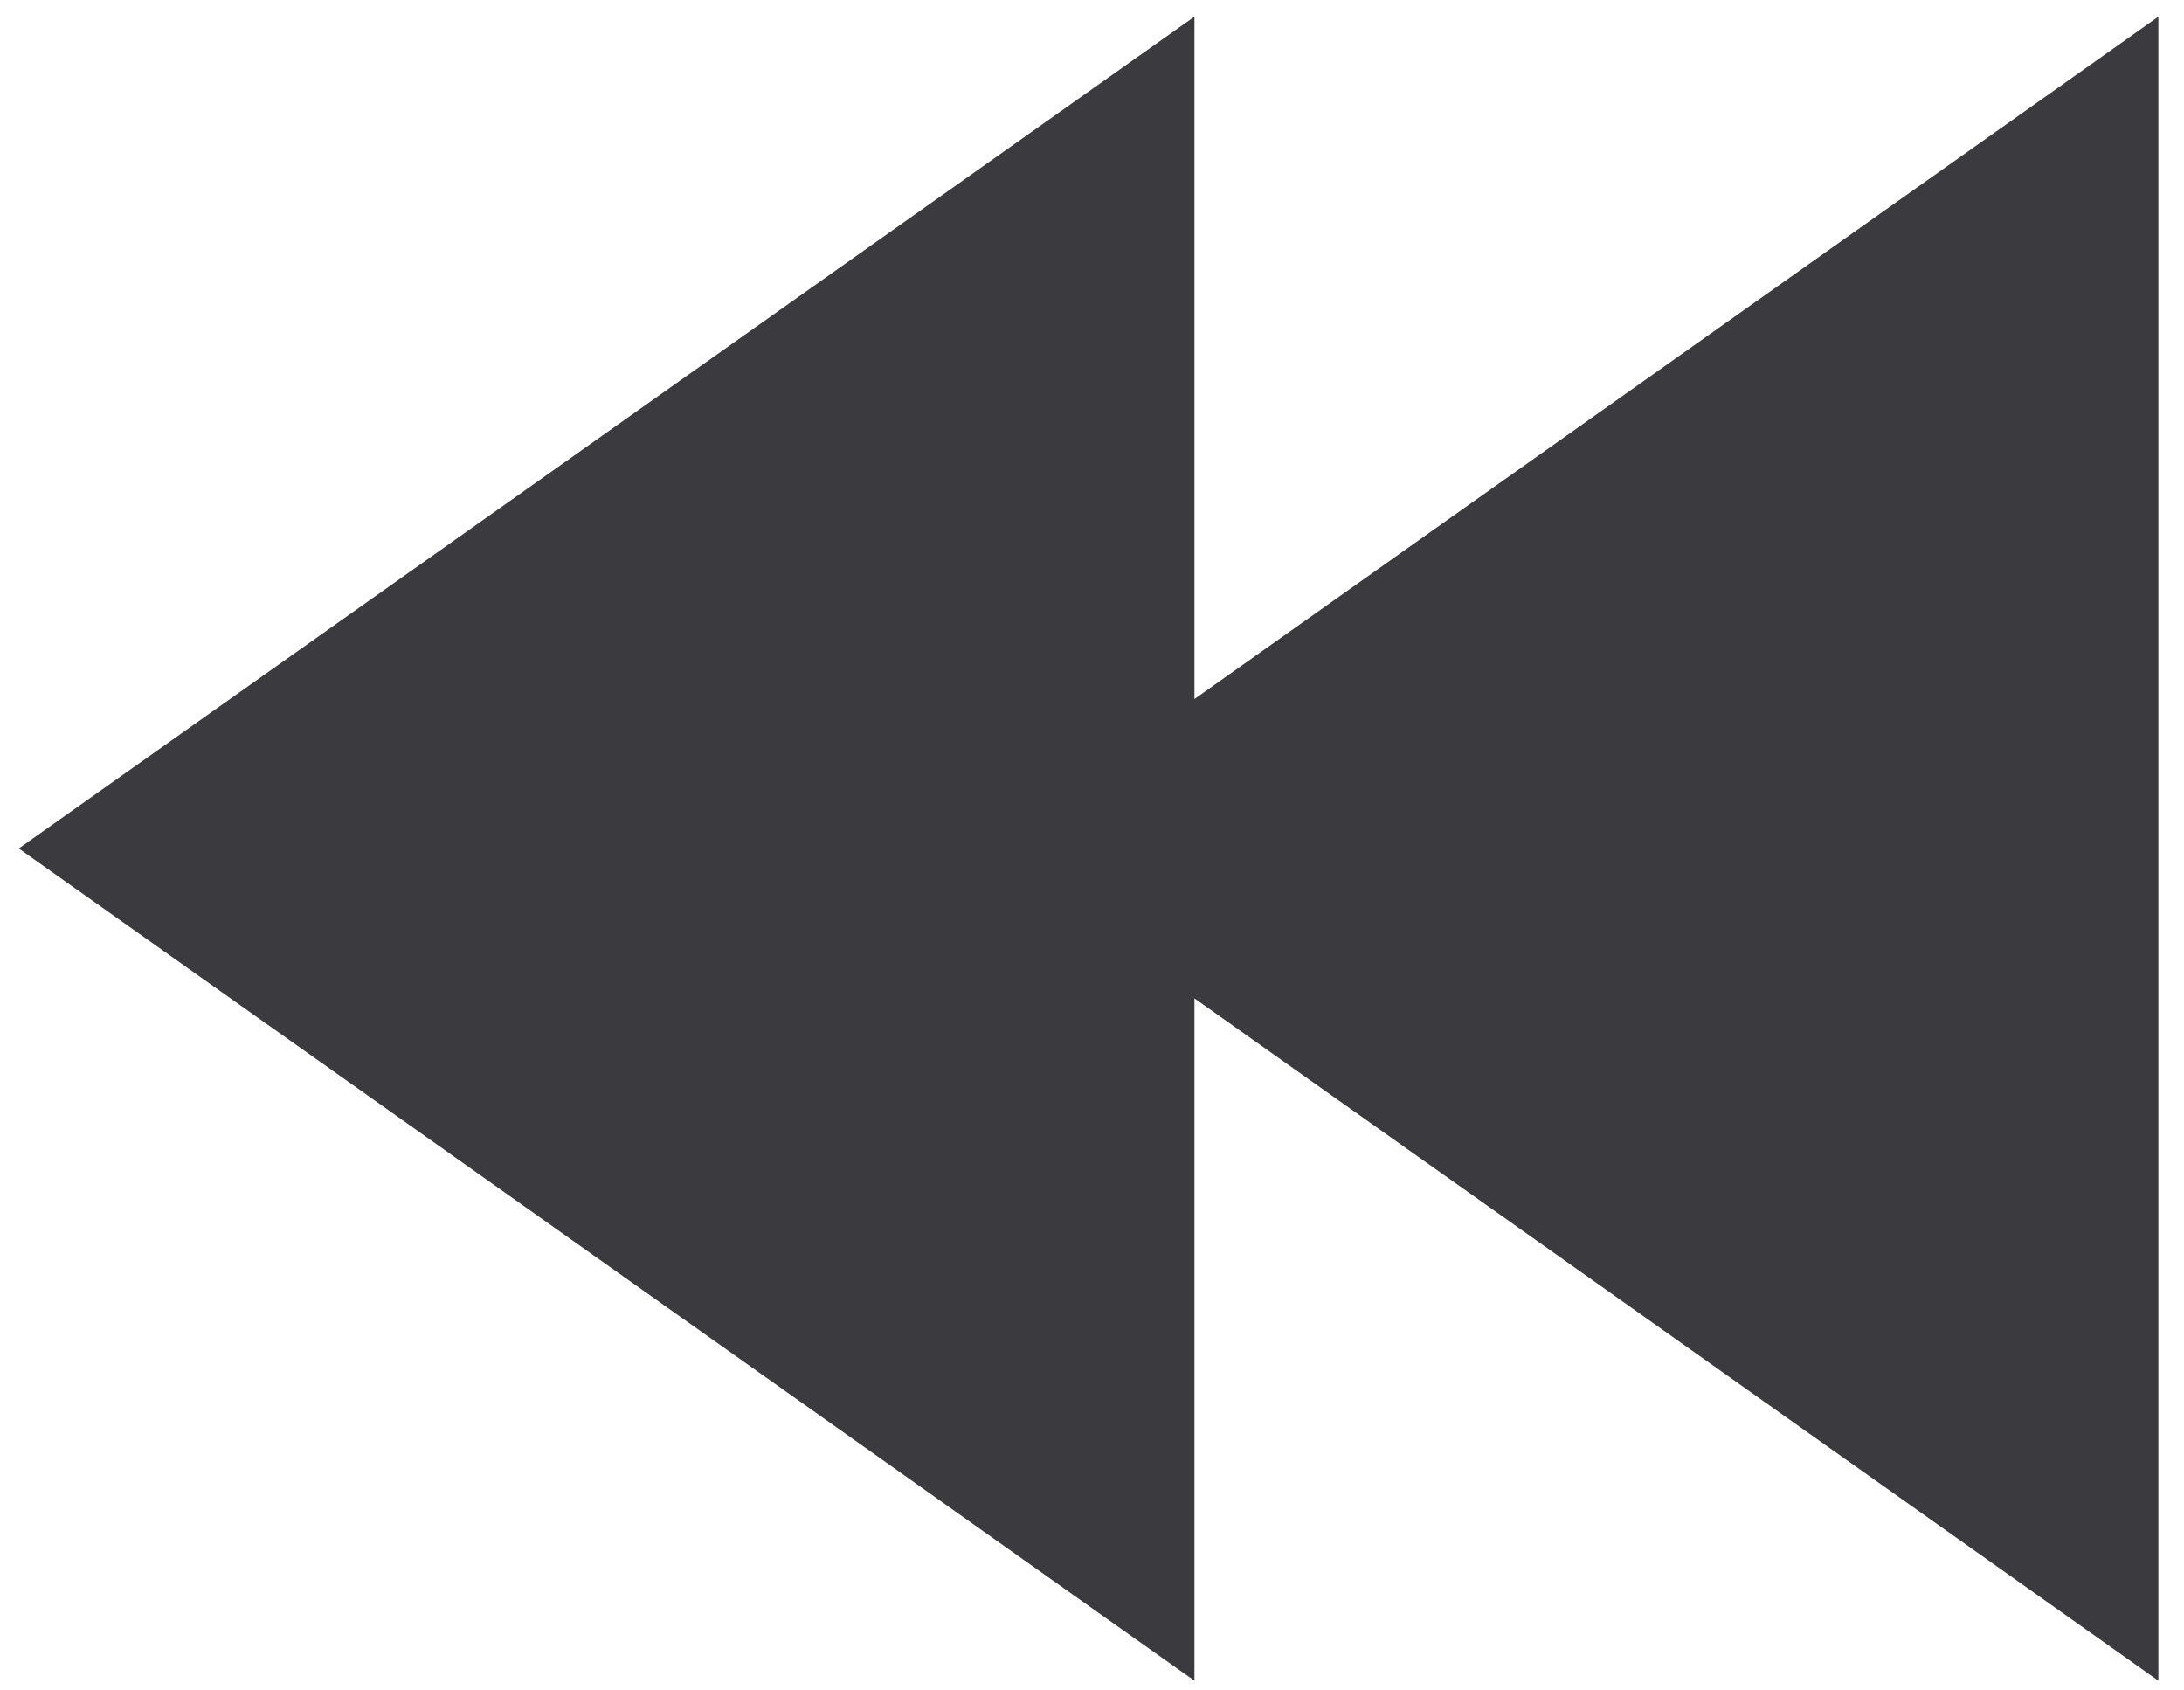
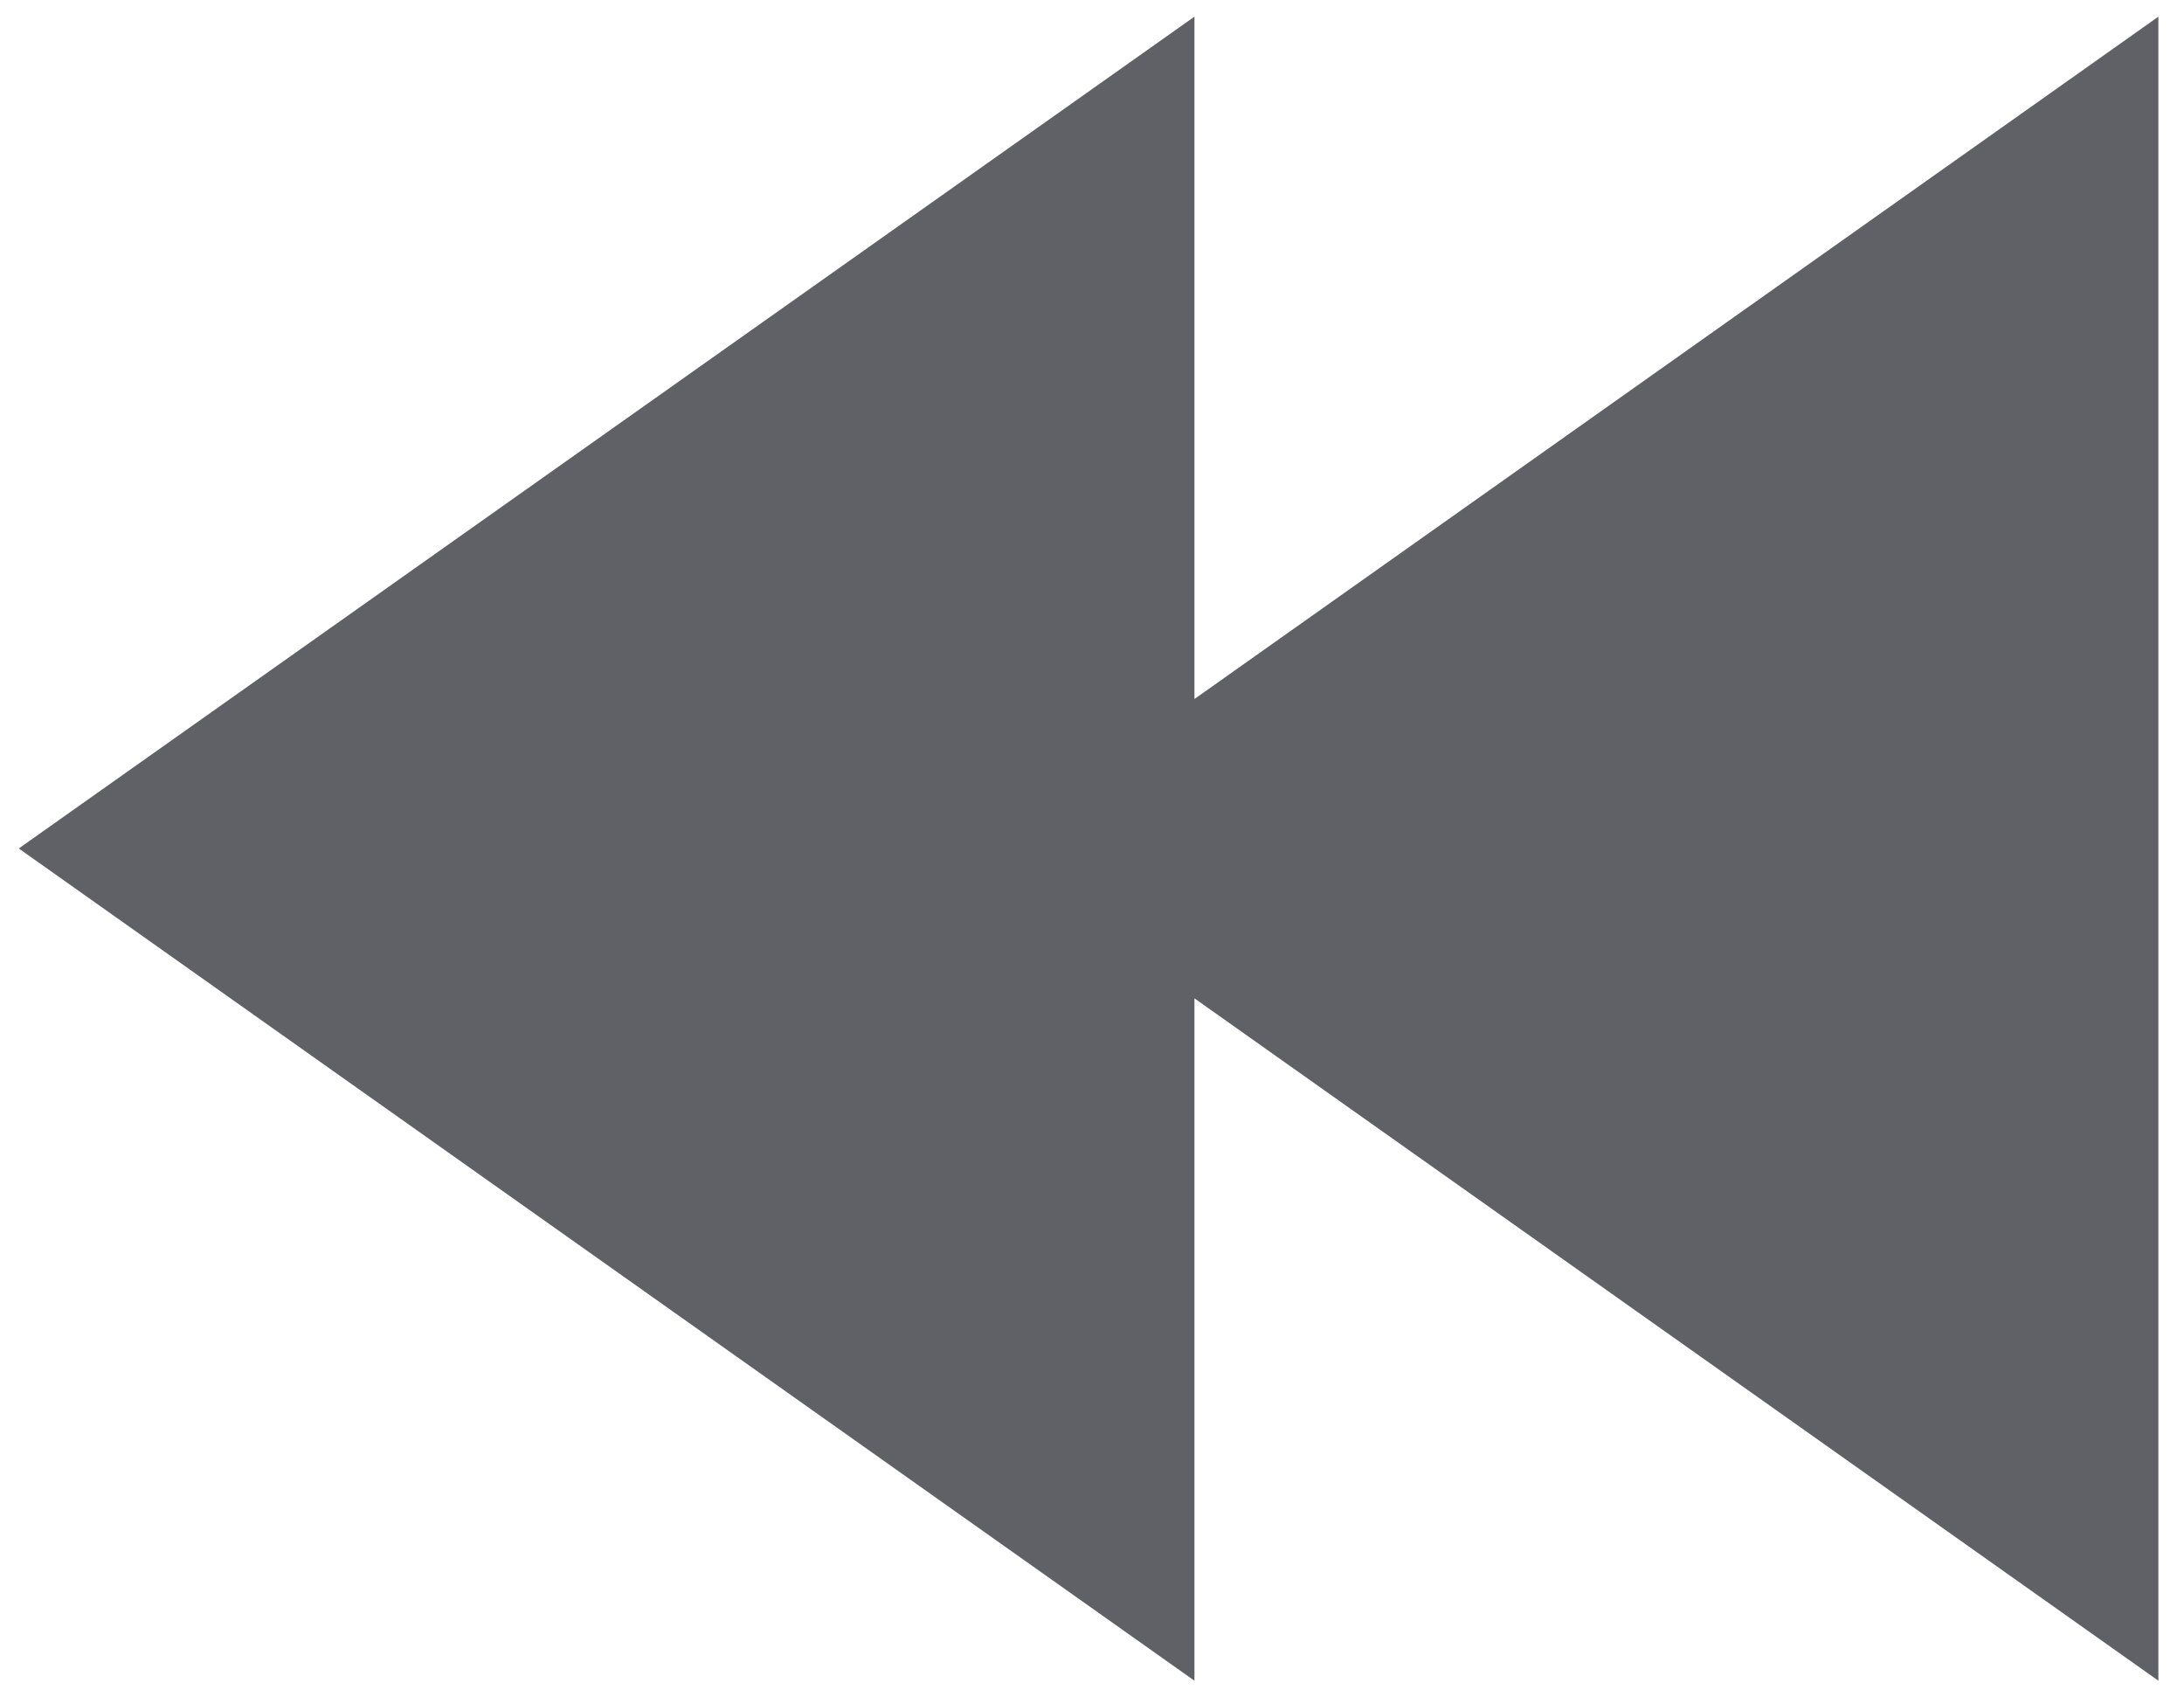
<svg xmlns="http://www.w3.org/2000/svg" version="1.1" id="Capa_1" x="0px" y="0px" viewBox="-601 514.4 511.6 395.6" style="enable-background:new -601 514.4 511.6 395.6;" xml:space="preserve">
  <style type="text/css">
- 	.st0{fill:#3B3B3F;}
+ 	.st0{fill:#606067;}
</style>
  <polygon class="st0" points="-596.6,713.1 -321.2,518.3 -321.2,678.1 -95.4,518.3 -95.4,908 -321.2,748.2 -321.2,908 " />
</svg>
